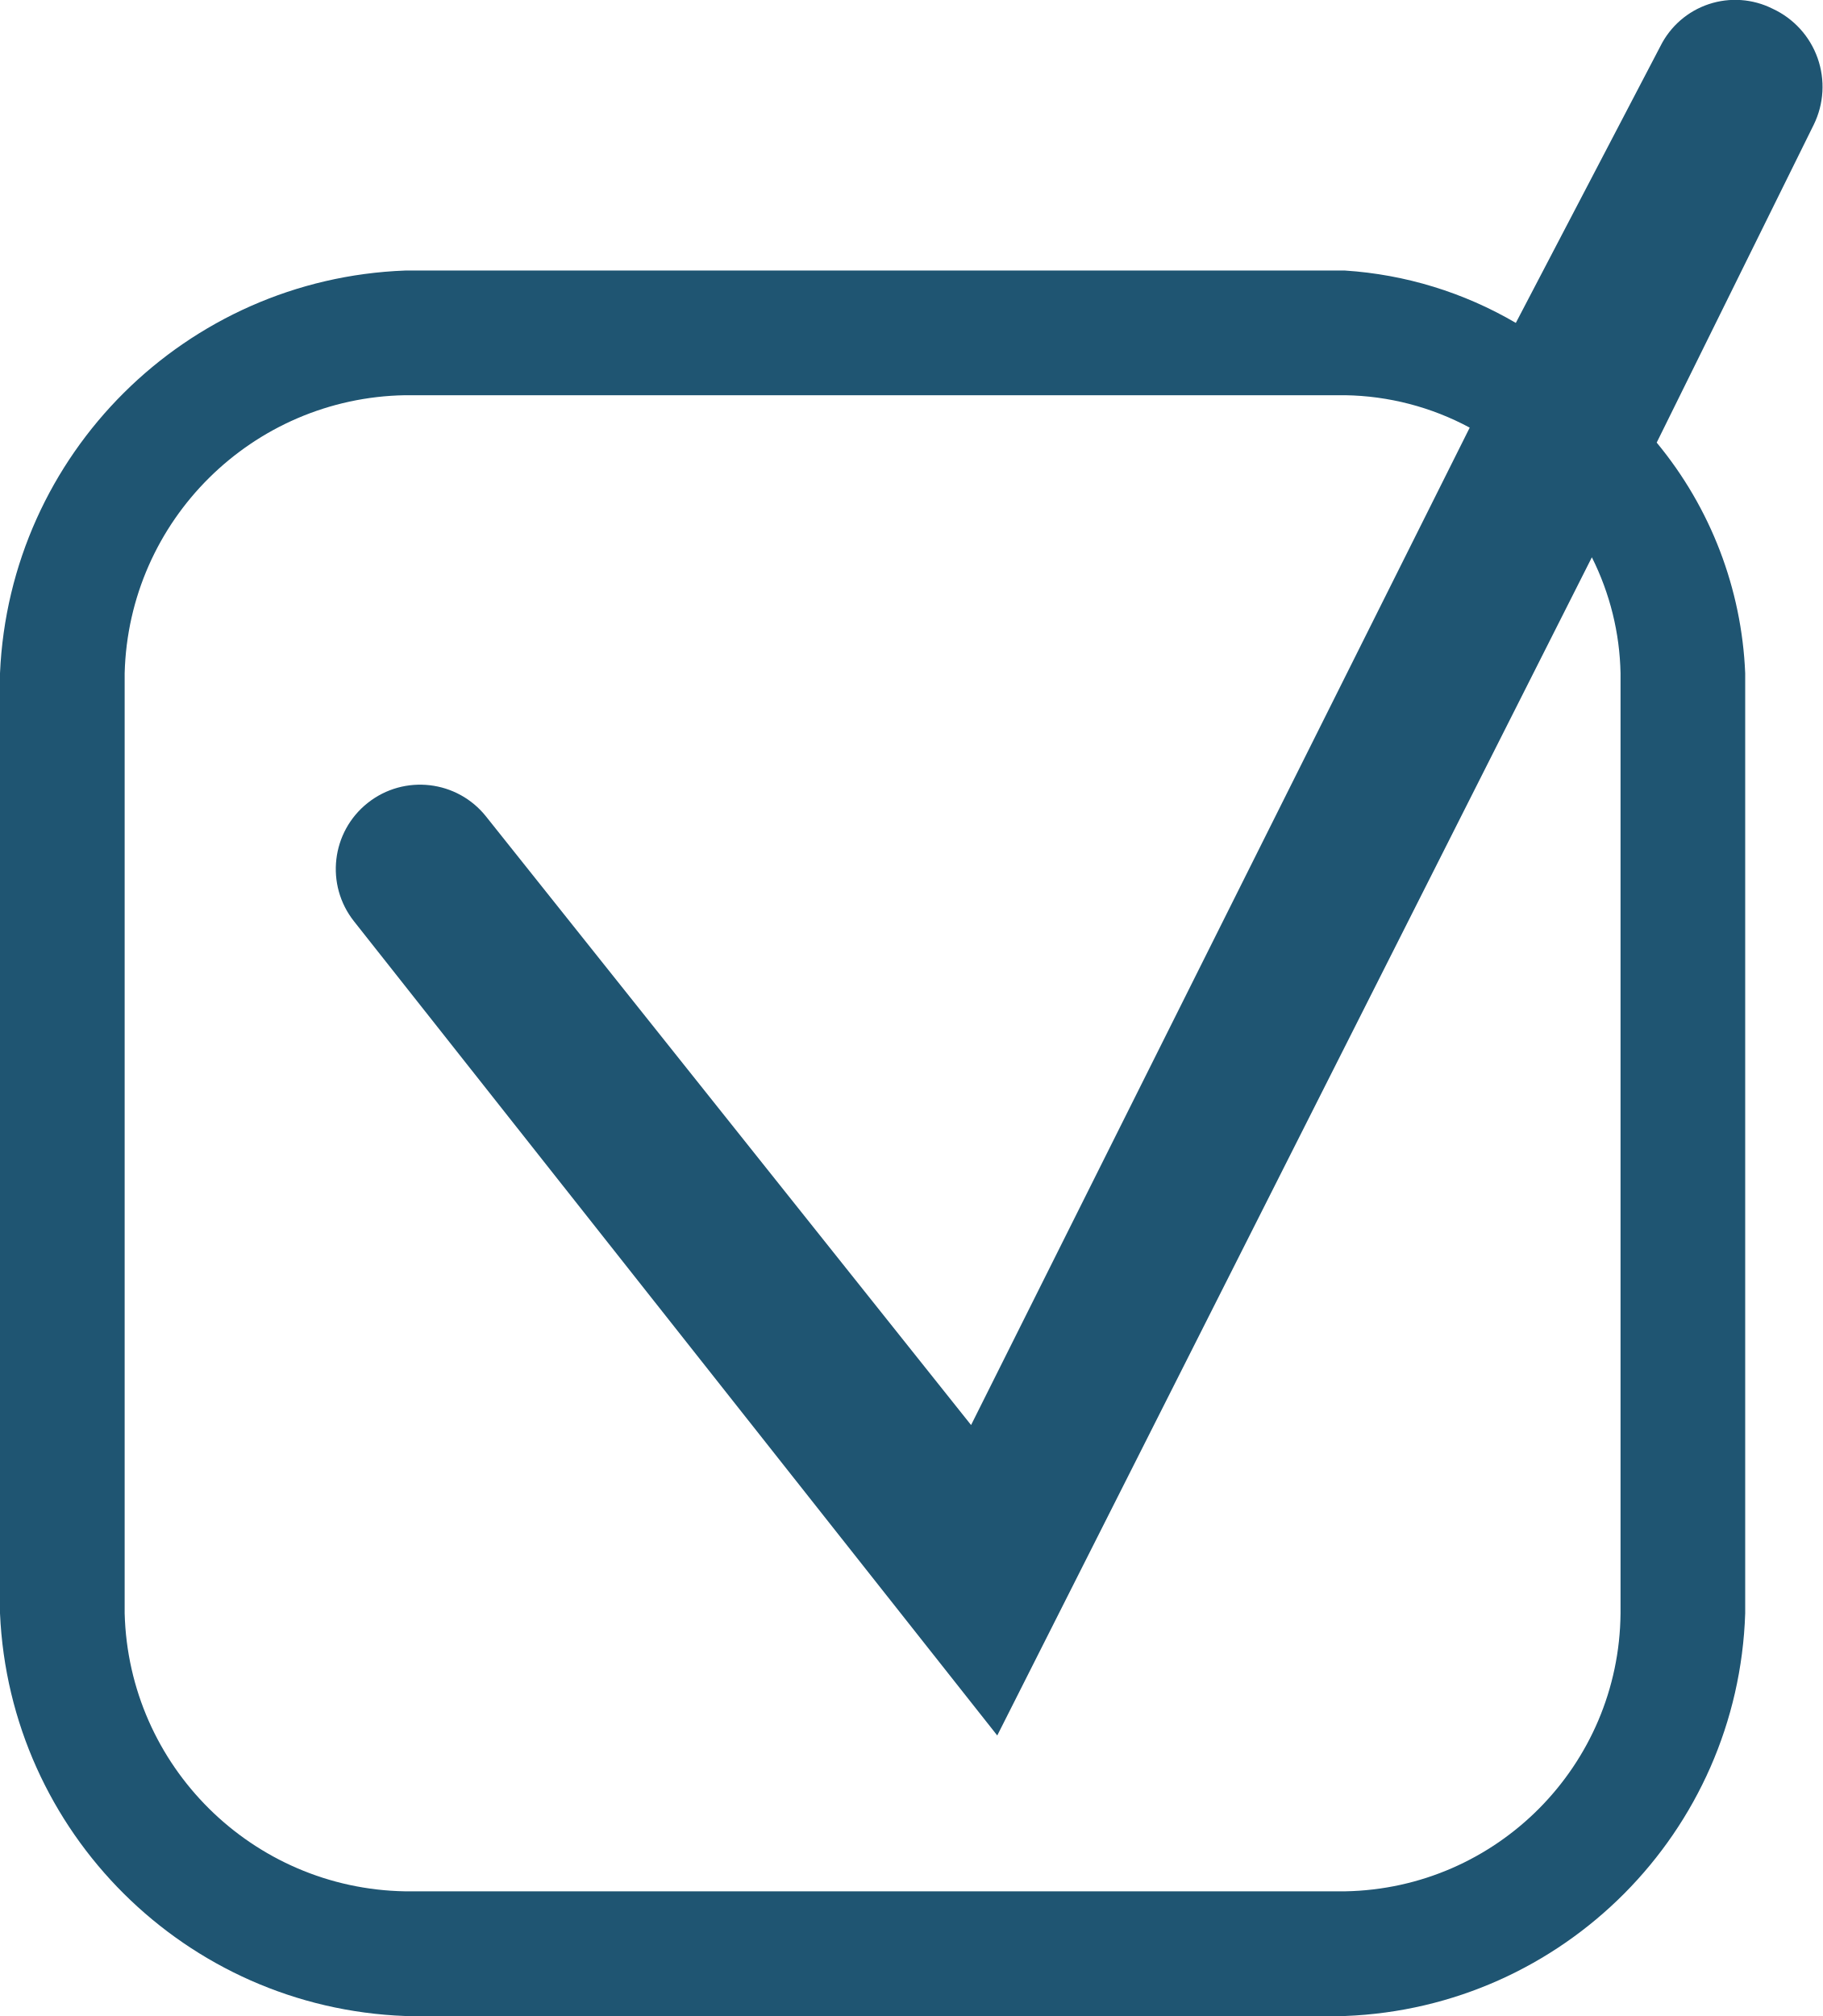
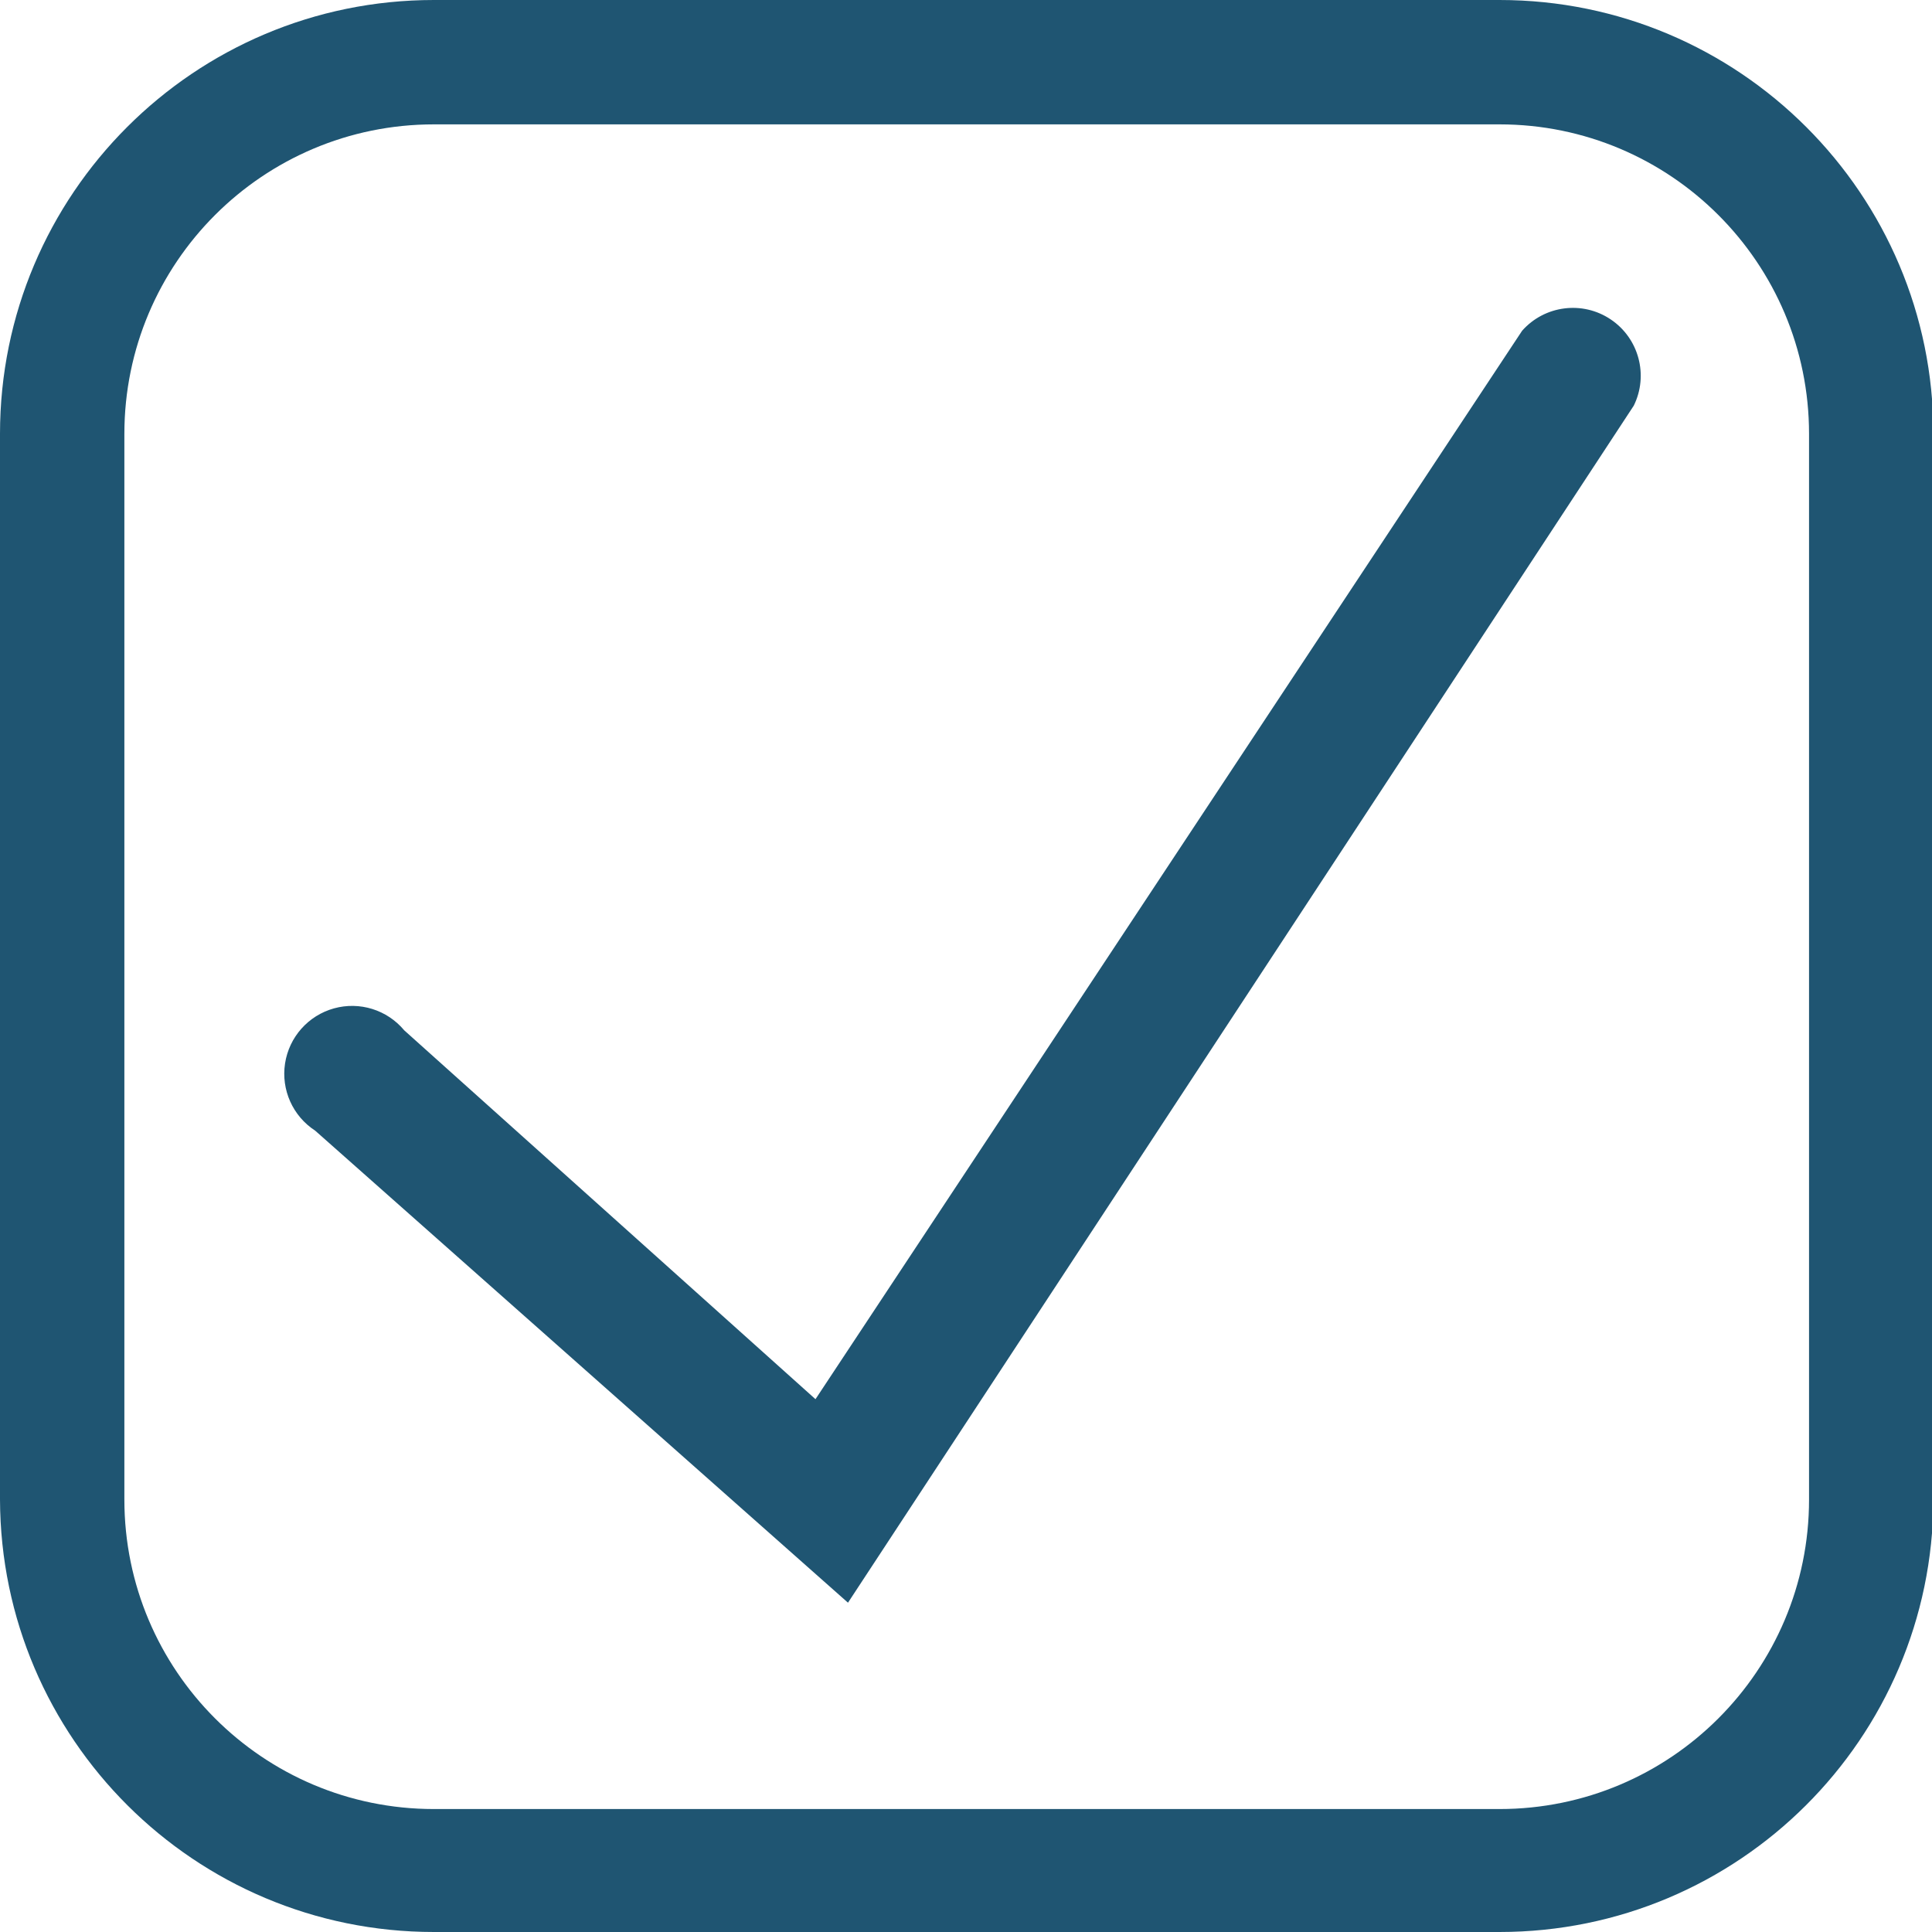
- <svg xmlns="http://www.w3.org/2000/svg" viewBox="0 0 14.62 16.17">
+ <svg xmlns="http://www.w3.org/2000/svg" viewBox="0 0 13.67 13.67">
  <defs>
    <style>.cls-1{fill:#1f5572;}</style>
  </defs>
  <g id="圖層_2" data-name="圖層 2">
    <g id="圖層_1-2" data-name="圖層 1">
-       <path class="cls-1" d="M14.22.07a.67.67,0,0,0-.9.3L12.16,2.59a3.11,3.11,0,0,0-1.37-.42H3.25A3.38,3.38,0,0,0,0,5.4v7.54a3.38,3.38,0,0,0,3.25,3.23h7.54A3.34,3.34,0,0,0,14,12.94V5.4a3.1,3.1,0,0,0-.71-1.85L14.55,1A.69.69,0,0,0,14.22.07ZM13,5.4v7.54a2.25,2.25,0,0,1-2.21,2.23H3.25A2.29,2.29,0,0,1,1,12.94V5.4A2.29,2.29,0,0,1,3.25,3.17h7.54a2.18,2.18,0,0,1,1,.26l-4,8L3.9,6.55a.67.67,0,0,0-1.06.84L8,13.92l4.77-9.45A2.17,2.17,0,0,1,13,5.4Z" />
+       <path class="cls-1" d="M10.61,13.67H3.07A3.07,3.07,0,0,1,0,10.61V3.07A3.07,3.07,0,0,1,3.07,0h7.54a3.07,3.07,0,0,1,3.07,3.07v7.54A3.07,3.07,0,0,1,10.61,13.67ZM3.07.88A2.19,2.19,0,0,0,.88,3.07v7.54a2.19,2.19,0,0,0,2.19,2.19h7.54a2.19,2.19,0,0,0,2.19-2.19V3.07A2.19,2.19,0,0,0,10.61.88Z" />
+       <path class="cls-1" d="M6,11.34,2.23,8a.48.48,0,1,1,.63-.71L5.77,9.9l5-7.56a.48.48,0,0,1,.79.53Z" />
    </g>
  </g>
</svg>
